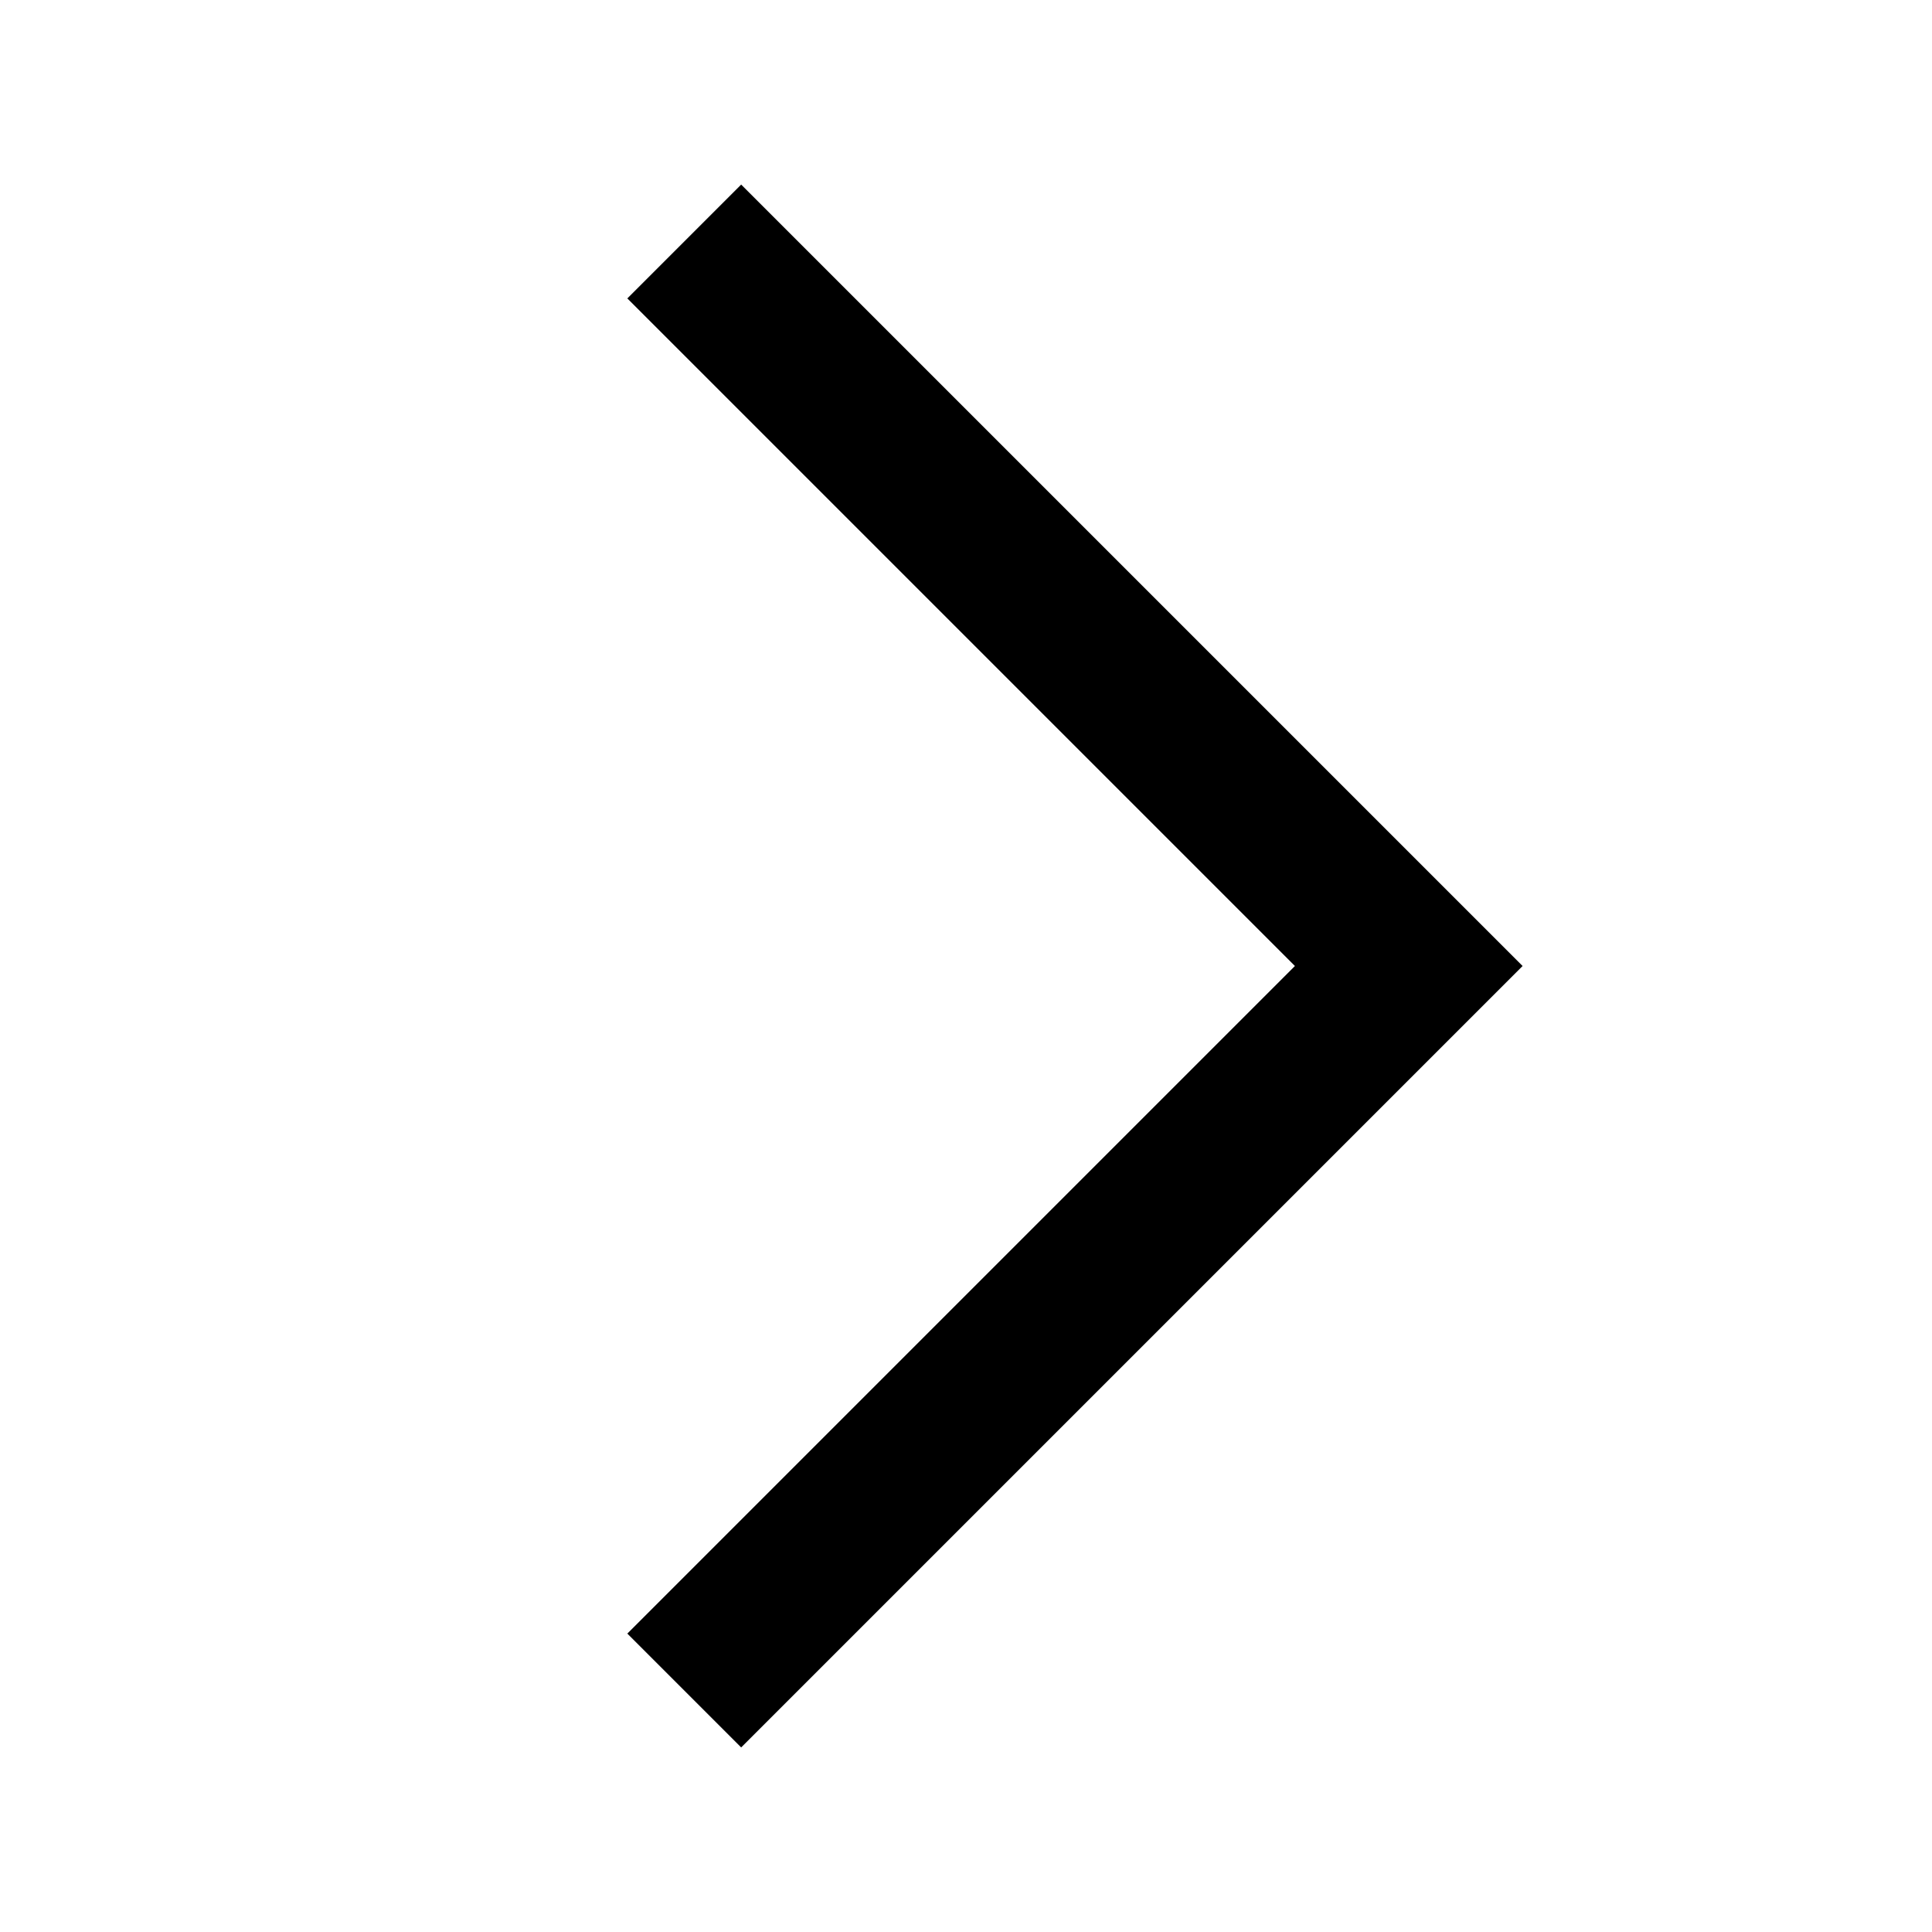
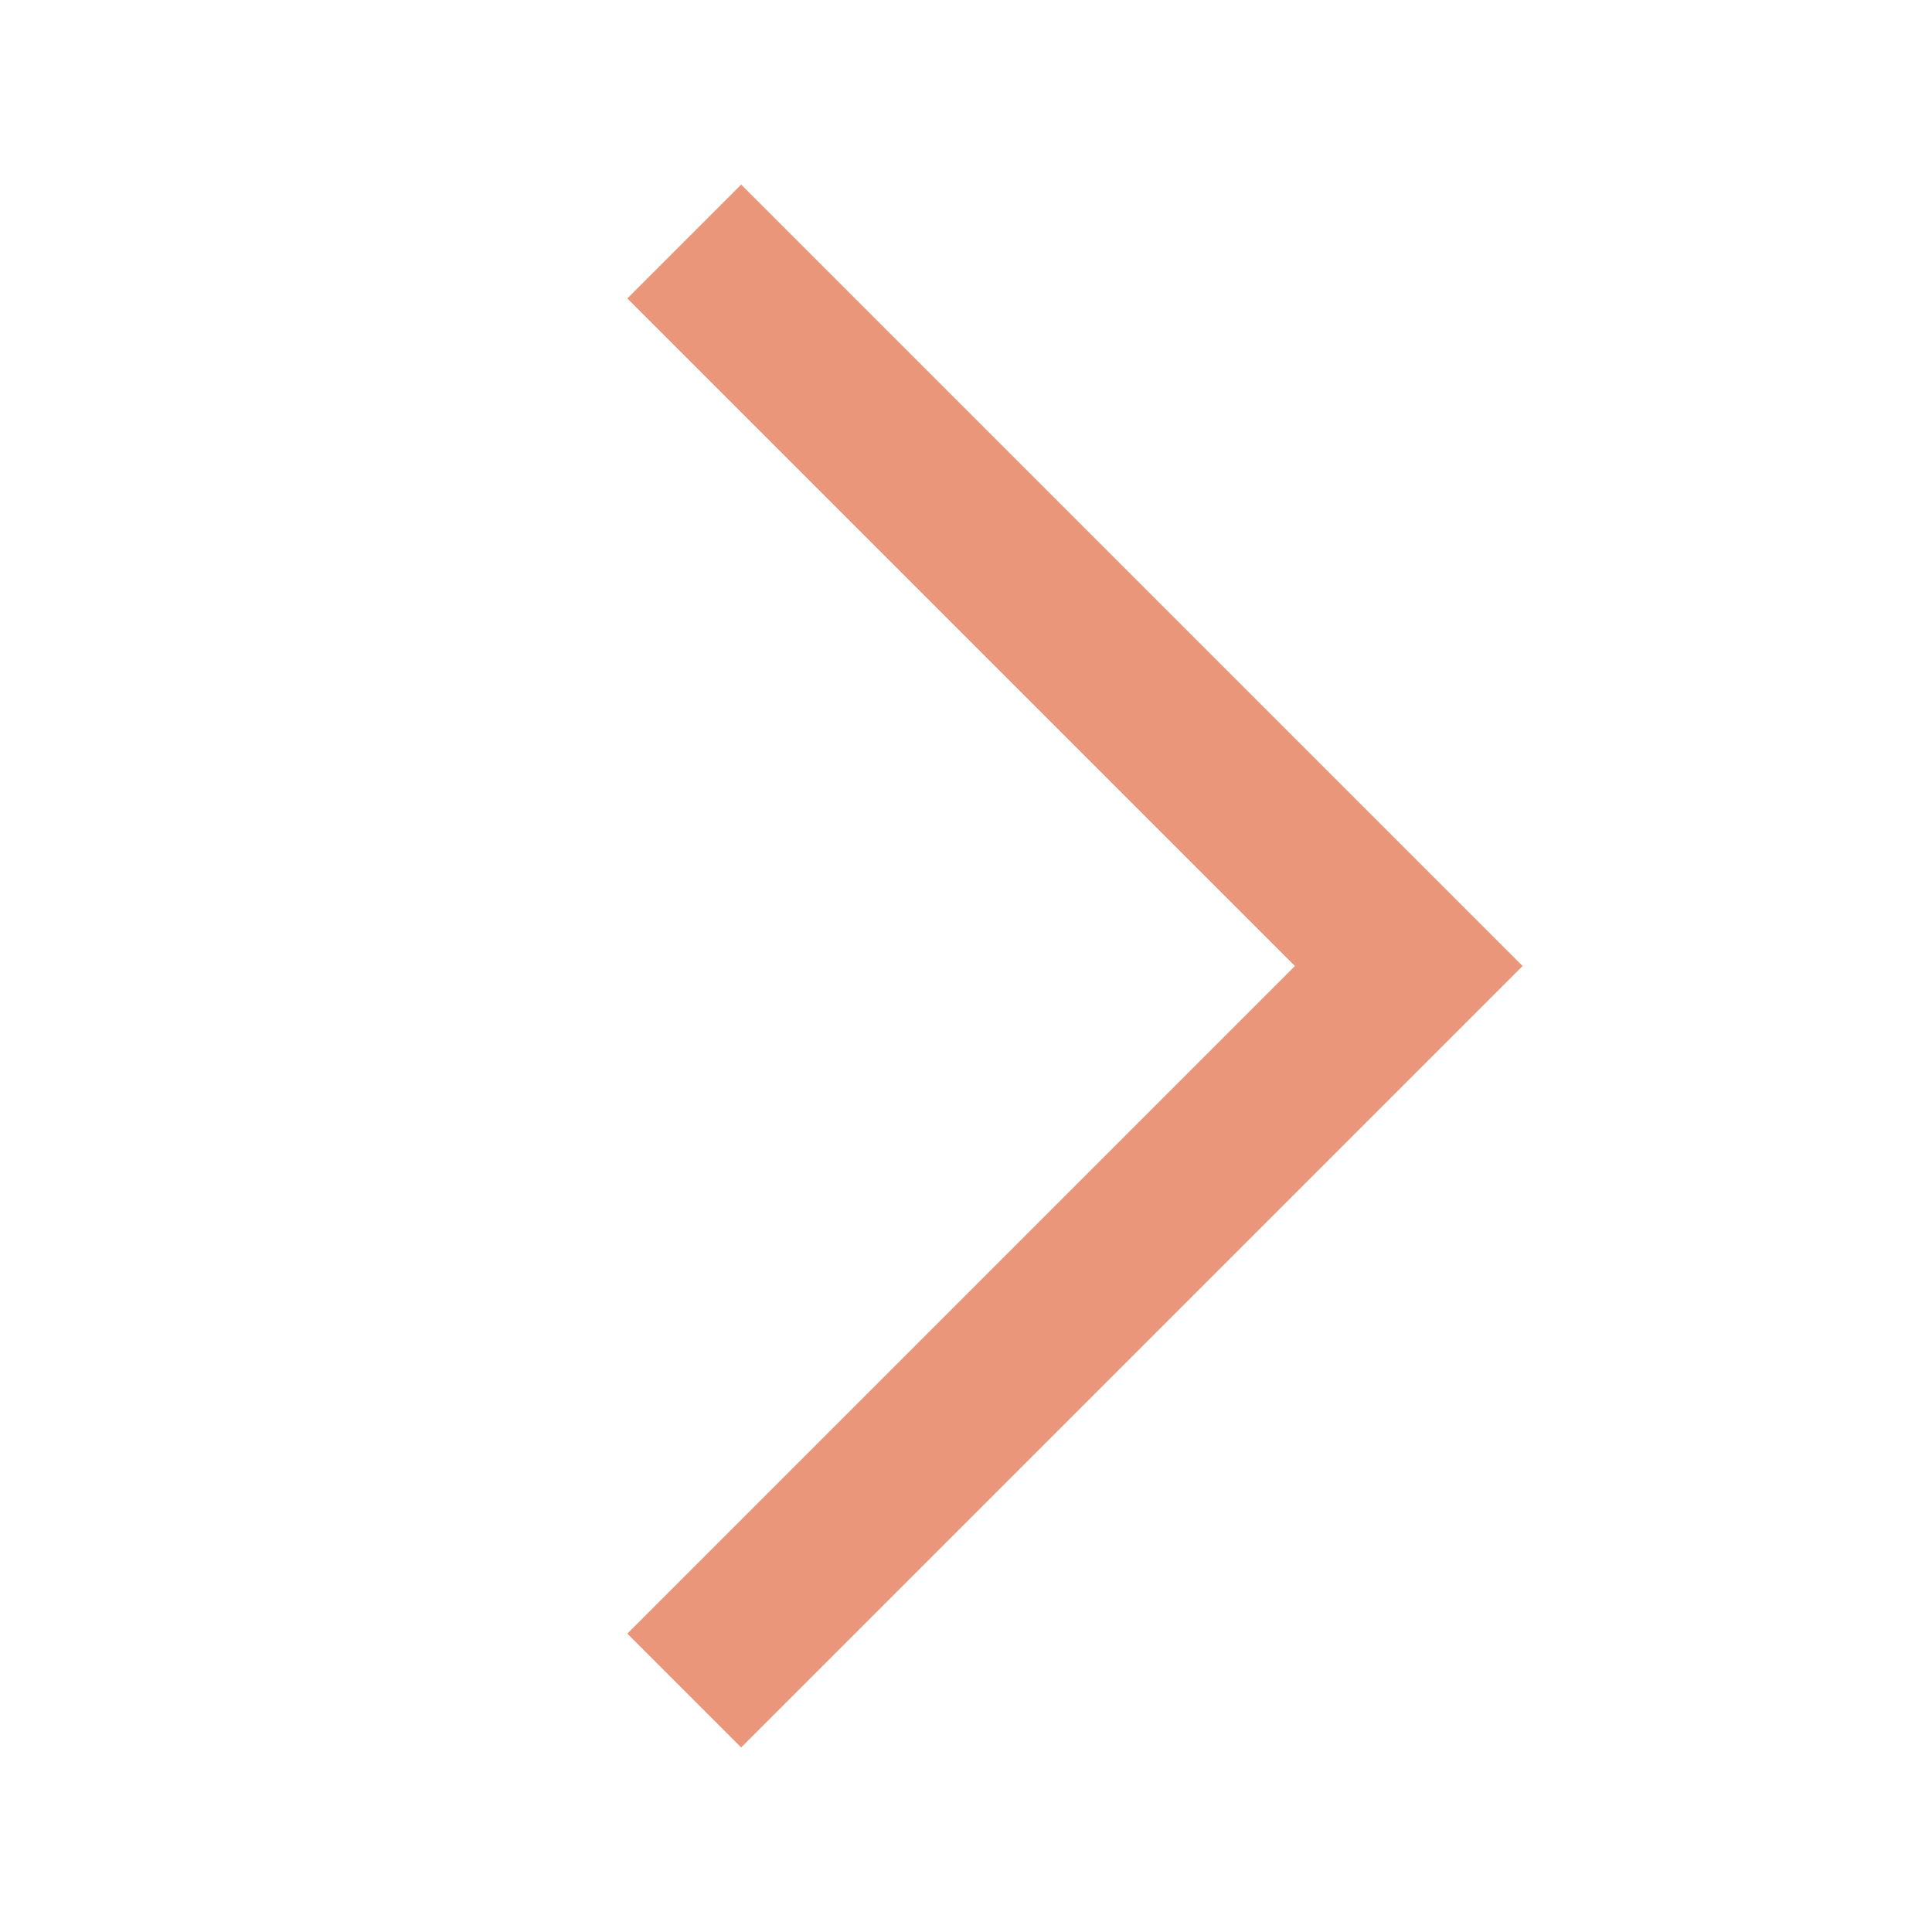
<svg xmlns="http://www.w3.org/2000/svg" enable-background="new 0 0 24 24" id="Layer_1" version="1.0" viewBox="0 0 24 24" xml:space="preserve">
-   <polyline fill="none" points="8.5,3 17.5,12 8.5,21 " stroke="#000000" stroke-miterlimit="10" stroke-width="2" />
+   <polyline fill="none" points="8.5,3 17.5,12 8.5,21 " stroke="darksalmon" stroke-miterlimit="10" stroke-width="2" />
</svg>
